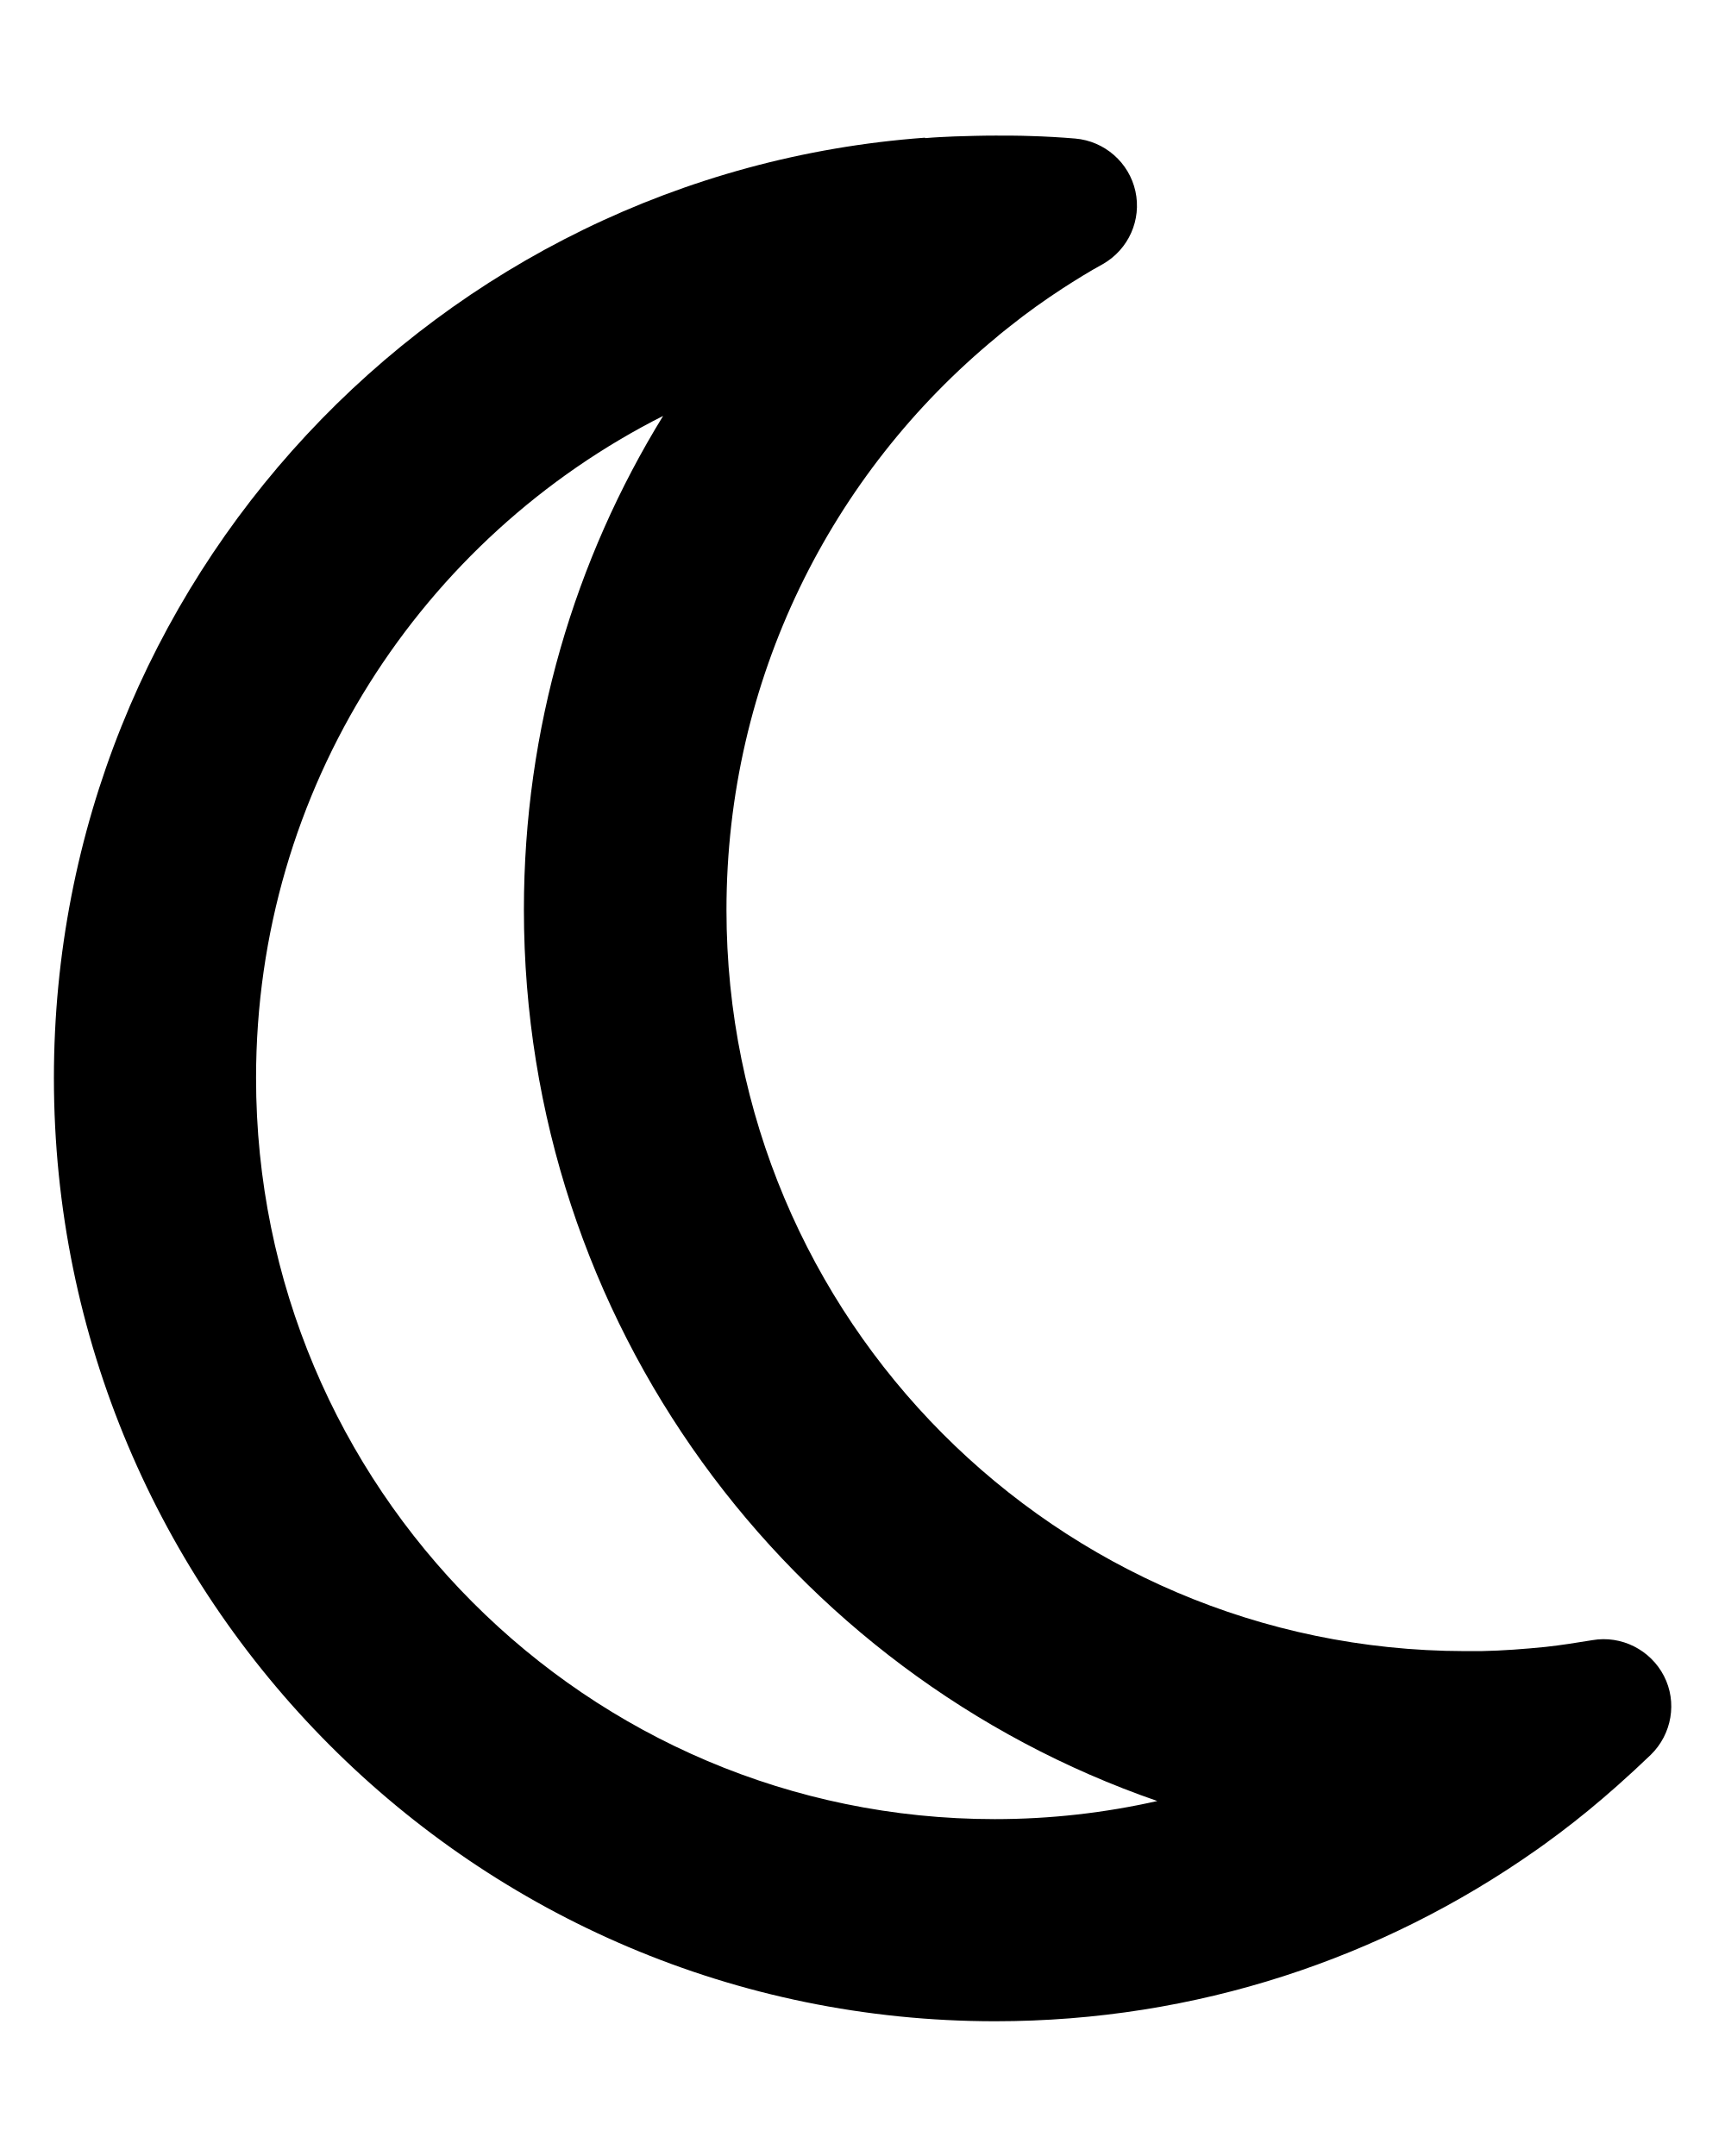
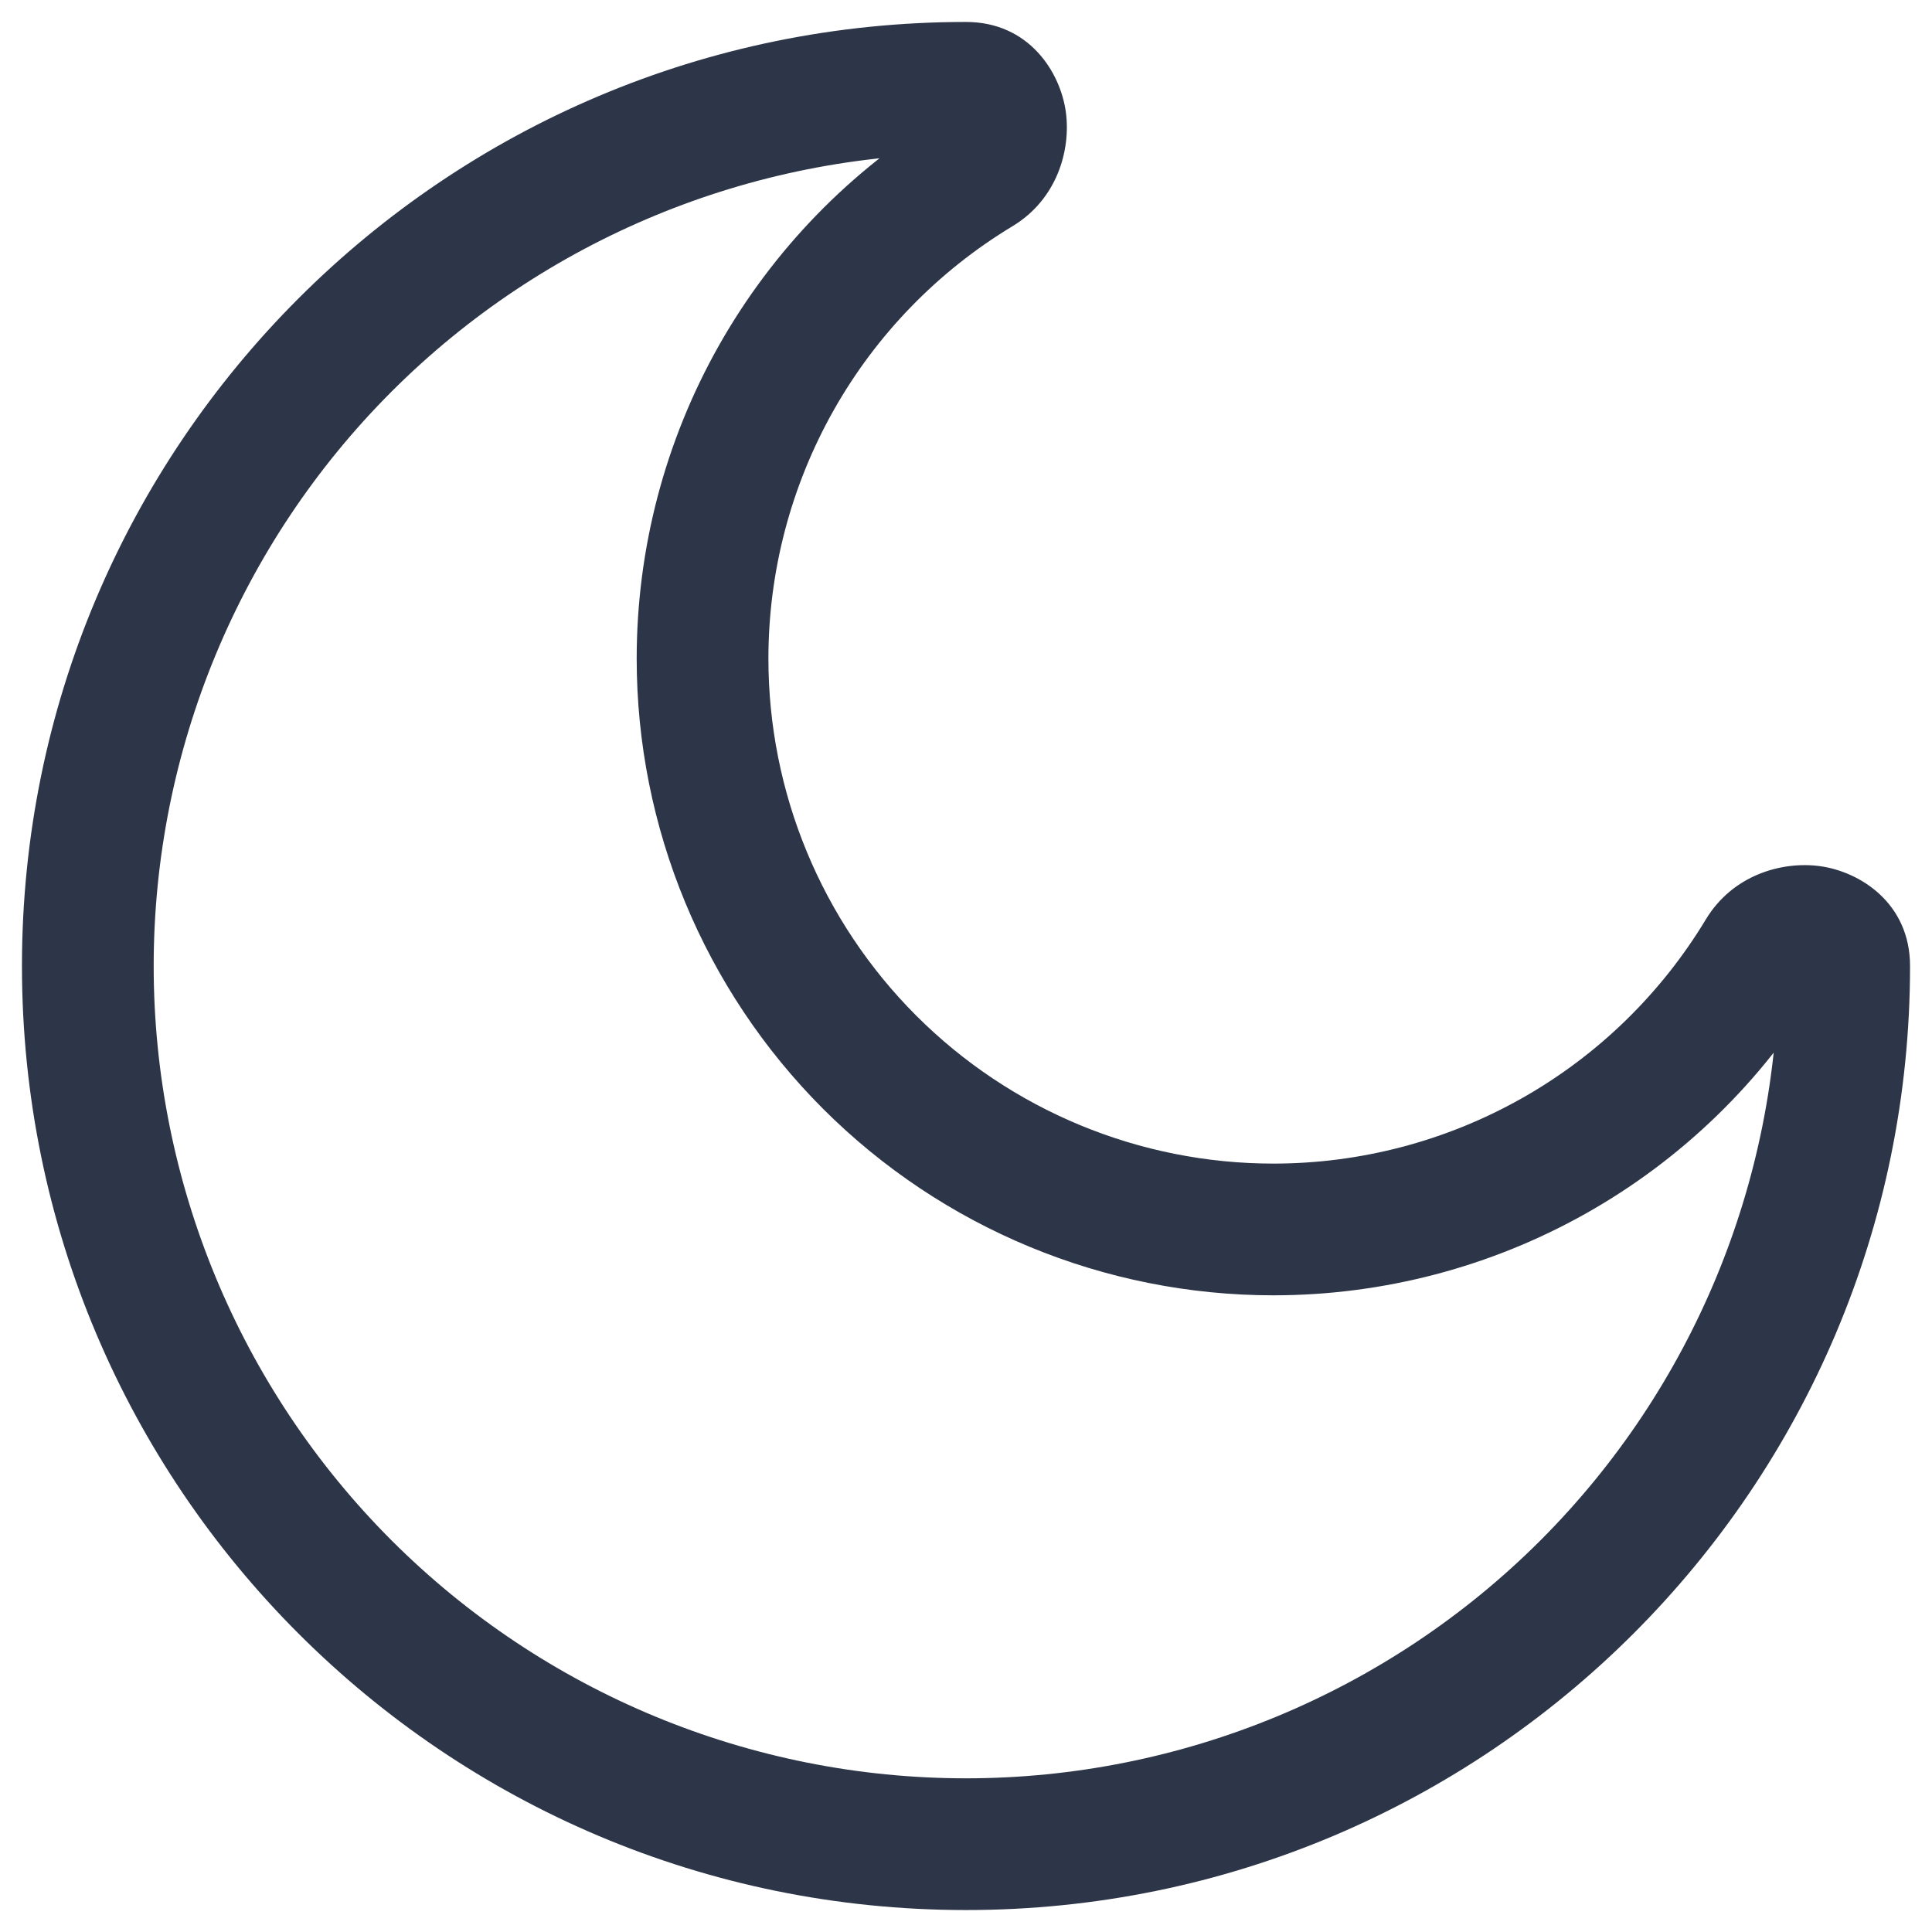
- <svg xmlns="http://www.w3.org/2000/svg" height="20" width="16" viewBox="0 0 384 512">
-   <path opacity="1" d="M144.7 98.7c-21 34.1-33.1 74.3-33.1 117.3c0 98 62.8 181.4 150.4 211.7c-12.4 2.8-25.3 4.3-38.6 4.3C126.6 432 48 353.3 48 256c0-68.9 39.4-128.4 96.8-157.3zm62.1-66C91.1 41.2 0 137.9 0 256C0 379.7 100 480 223.5 480c47.8 0 92-15 128.4-40.6c1.9-1.3 3.7-2.7 5.5-4c4.8-3.6 9.4-7.4 13.9-11.4c2.7-2.4 5.3-4.8 7.9-7.3c5-4.9 6.3-12.5 3.1-18.7s-10.1-9.7-17-8.5c-3.7 .6-7.4 1.2-11.1 1.6c-5 .5-10.1 .9-15.3 1c-1.2 0-2.5 0-3.7 0c-.1 0-.2 0-.3 0c-96.8-.2-175.2-78.9-175.2-176c0-54.8 24.9-103.7 64.1-136c1-.9 2.1-1.7 3.2-2.6c4-3.2 8.2-6.2 12.5-9c3.1-2 6.3-4 9.6-5.8c6.1-3.5 9.2-10.5 7.7-17.3s-7.3-11.9-14.3-12.5c-3.6-.3-7.1-.5-10.7-.6c-2.7-.1-5.5-.1-8.2-.1c-3.3 0-6.5 .1-9.8 .2c-2.3 .1-4.6 .2-6.9 .4z" />
+ <svg xmlns="http://www.w3.org/2000/svg" viewBox="0 0 22 22">
+   <path d="M20.25 11C20.25 13.453 19.275 15.806 17.541 17.541C15.806 19.275 13.453 20.25 11 20.25V21.75C16.937 21.75 21.75 16.937 21.75 11H20.25ZM11 20.25C8.547 20.25 6.194 19.275 4.459 17.541C2.725 15.806 1.75 13.453 1.75 11H0.25C0.25 16.937 5.063 21.75 11 21.75V20.25ZM1.75 11C1.75 8.547 2.725 6.194 4.459 4.459C6.194 2.725 8.547 1.75 11 1.75V0.25C5.063 0.25 0.25 5.063 0.25 11H1.75ZM14.5 13.25C12.975 13.25 11.512 12.644 10.434 11.566C9.356 10.488 8.75 9.025 8.75 7.5H7.25C7.25 9.423 8.014 11.267 9.373 12.627C10.733 13.986 12.577 14.75 14.5 14.75V13.25ZM19.425 10.469C18.913 11.318 18.191 12.02 17.328 12.507C16.465 12.994 15.491 13.25 14.5 13.25V14.75C15.749 14.75 16.978 14.428 18.066 13.814C19.154 13.2 20.065 12.315 20.71 11.245L19.425 10.469ZM8.75 7.5C8.75 6.509 9.006 5.535 9.493 4.672C9.98 3.809 10.682 3.087 11.531 2.575L10.755 1.291C9.685 1.936 8.801 2.847 8.186 3.935C7.572 5.023 7.25 6.251 7.25 7.5H8.75ZM11 1.75C10.95 1.749 10.9 1.738 10.854 1.718C10.808 1.698 10.767 1.668 10.732 1.632C10.69 1.59 10.661 1.536 10.65 1.477C10.646 1.446 10.648 1.356 10.755 1.291L11.531 2.575C12.034 2.271 12.196 1.714 12.137 1.276C12.075 0.821 11.717 0.25 11 0.25V1.75ZM20.71 11.245C20.644 11.352 20.554 11.354 20.523 11.35C20.464 11.339 20.41 11.31 20.368 11.268C20.332 11.233 20.302 11.192 20.282 11.146C20.262 11.1 20.251 11.05 20.25 11H21.75C21.75 10.283 21.179 9.925 20.724 9.863C20.286 9.804 19.729 9.966 19.425 10.469L20.71 11.245Z" fill="#2D3648" />
</svg>
